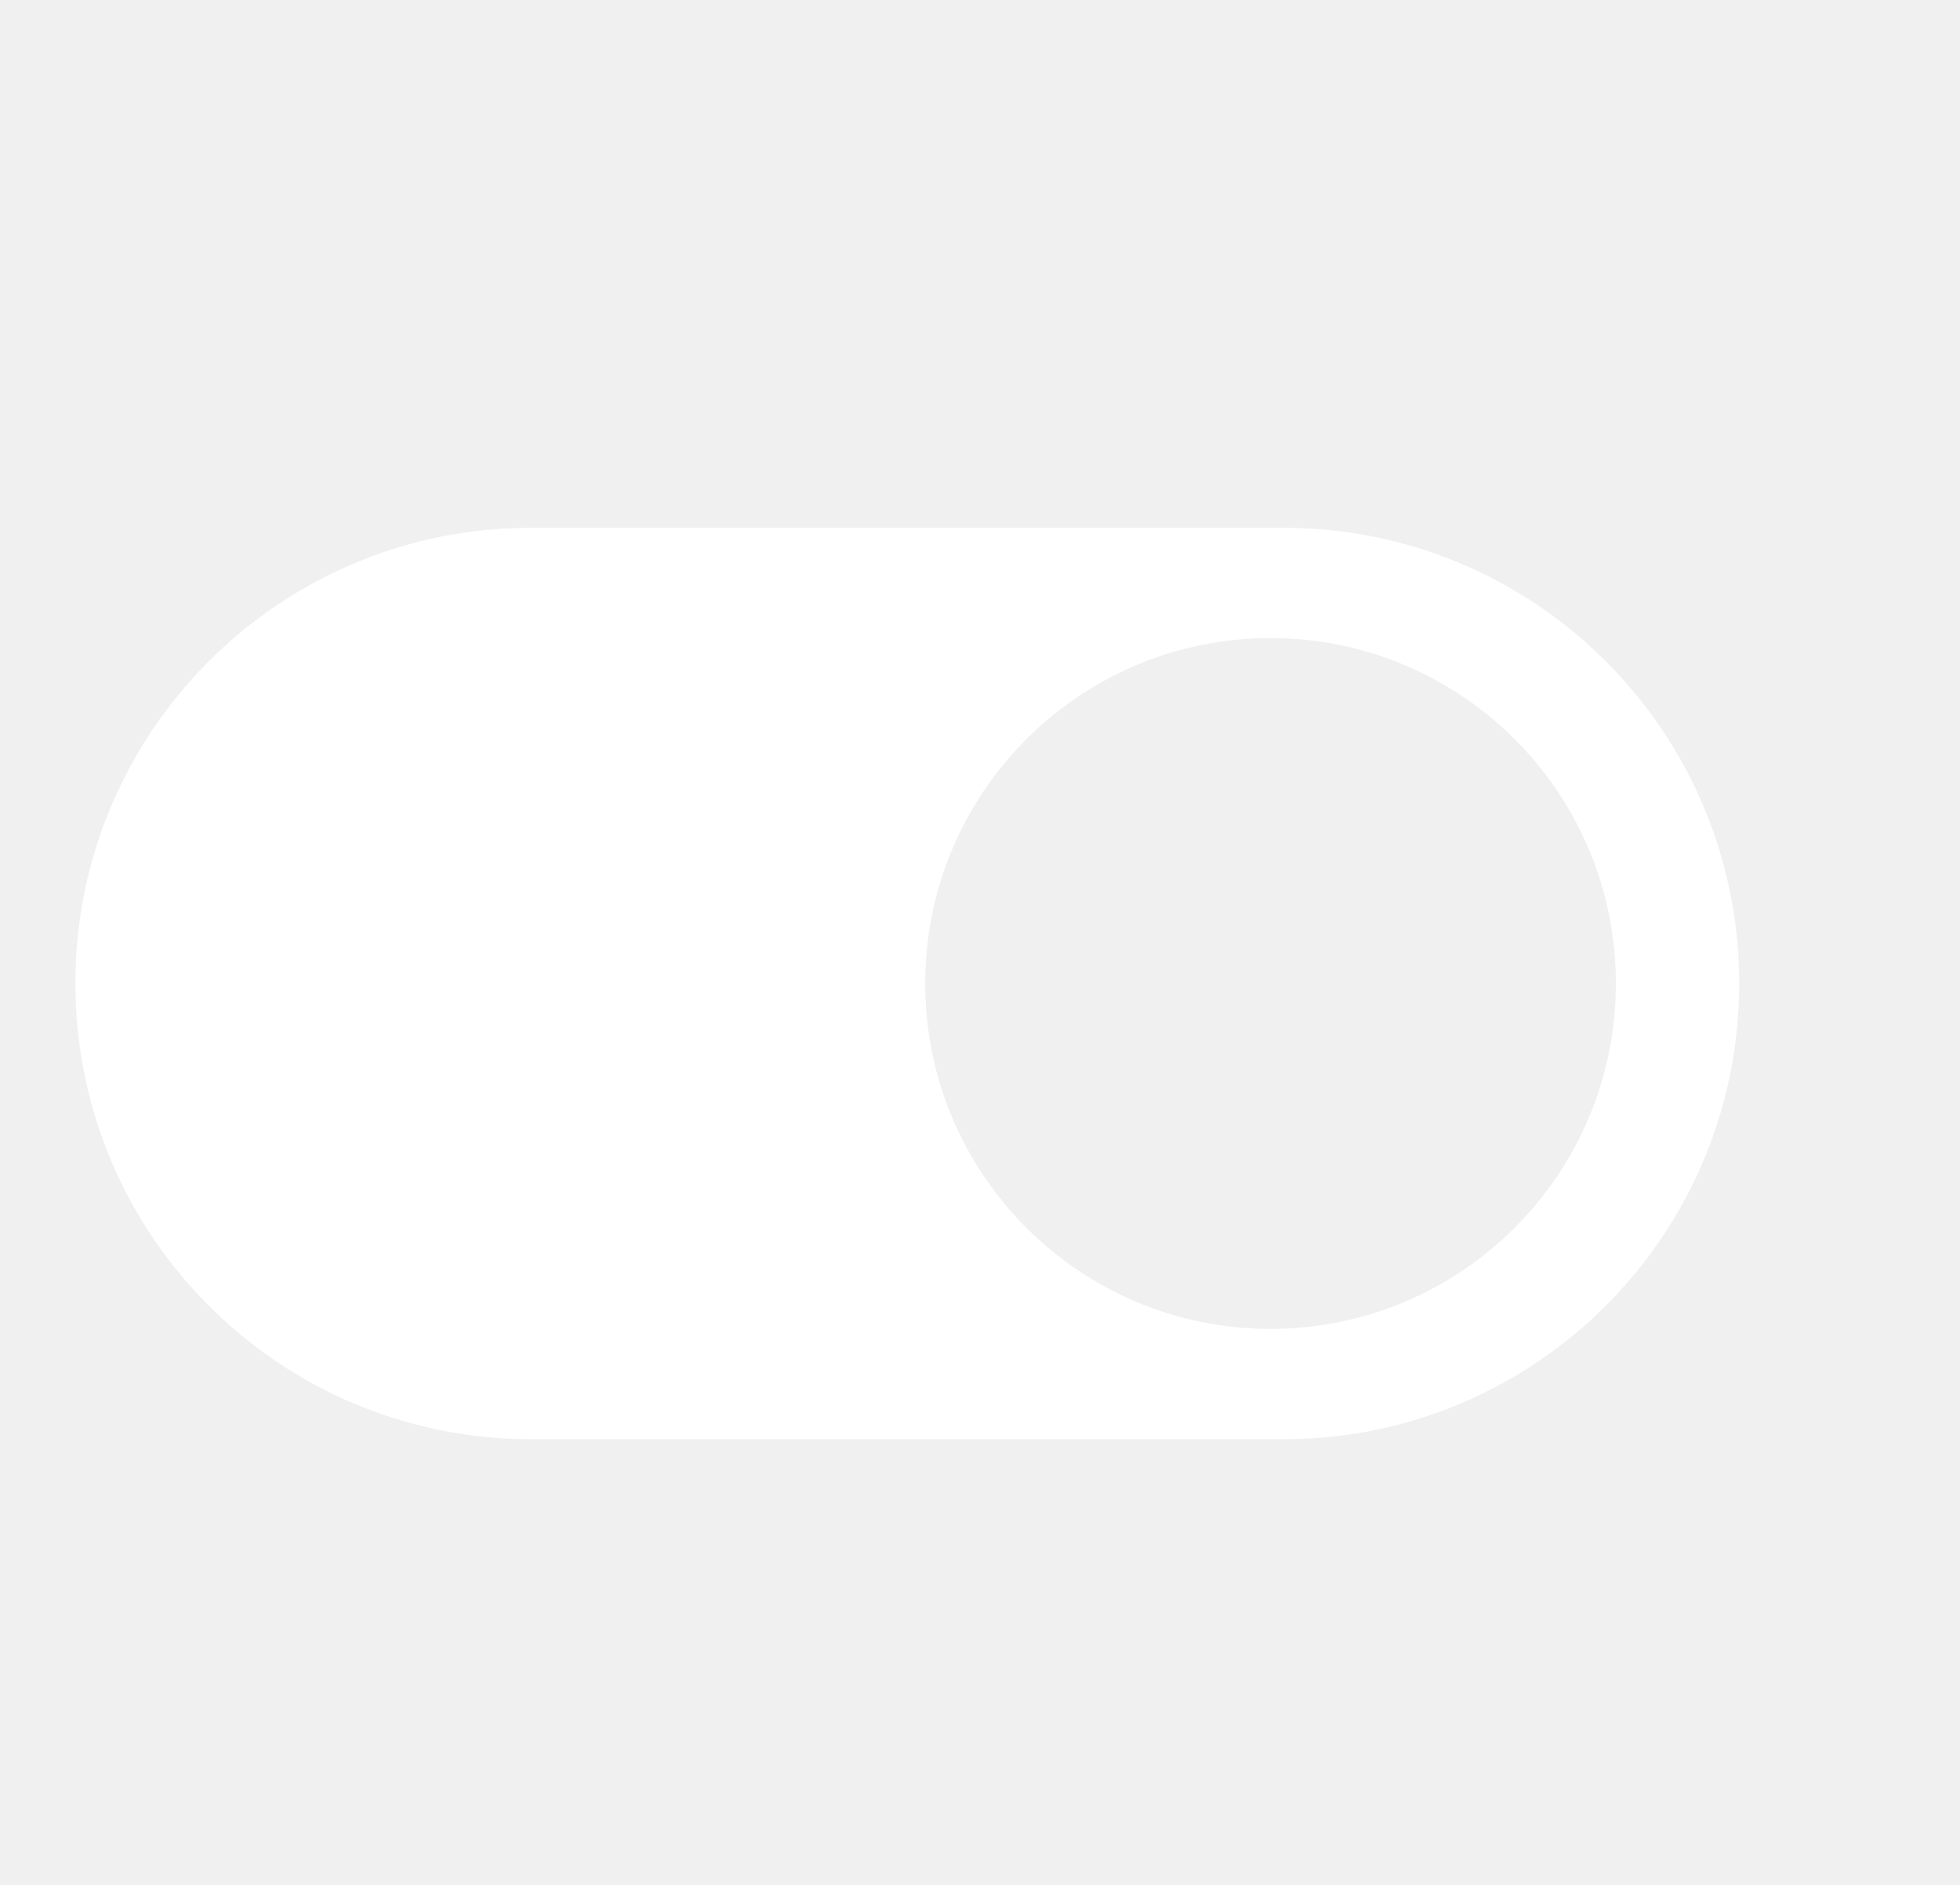
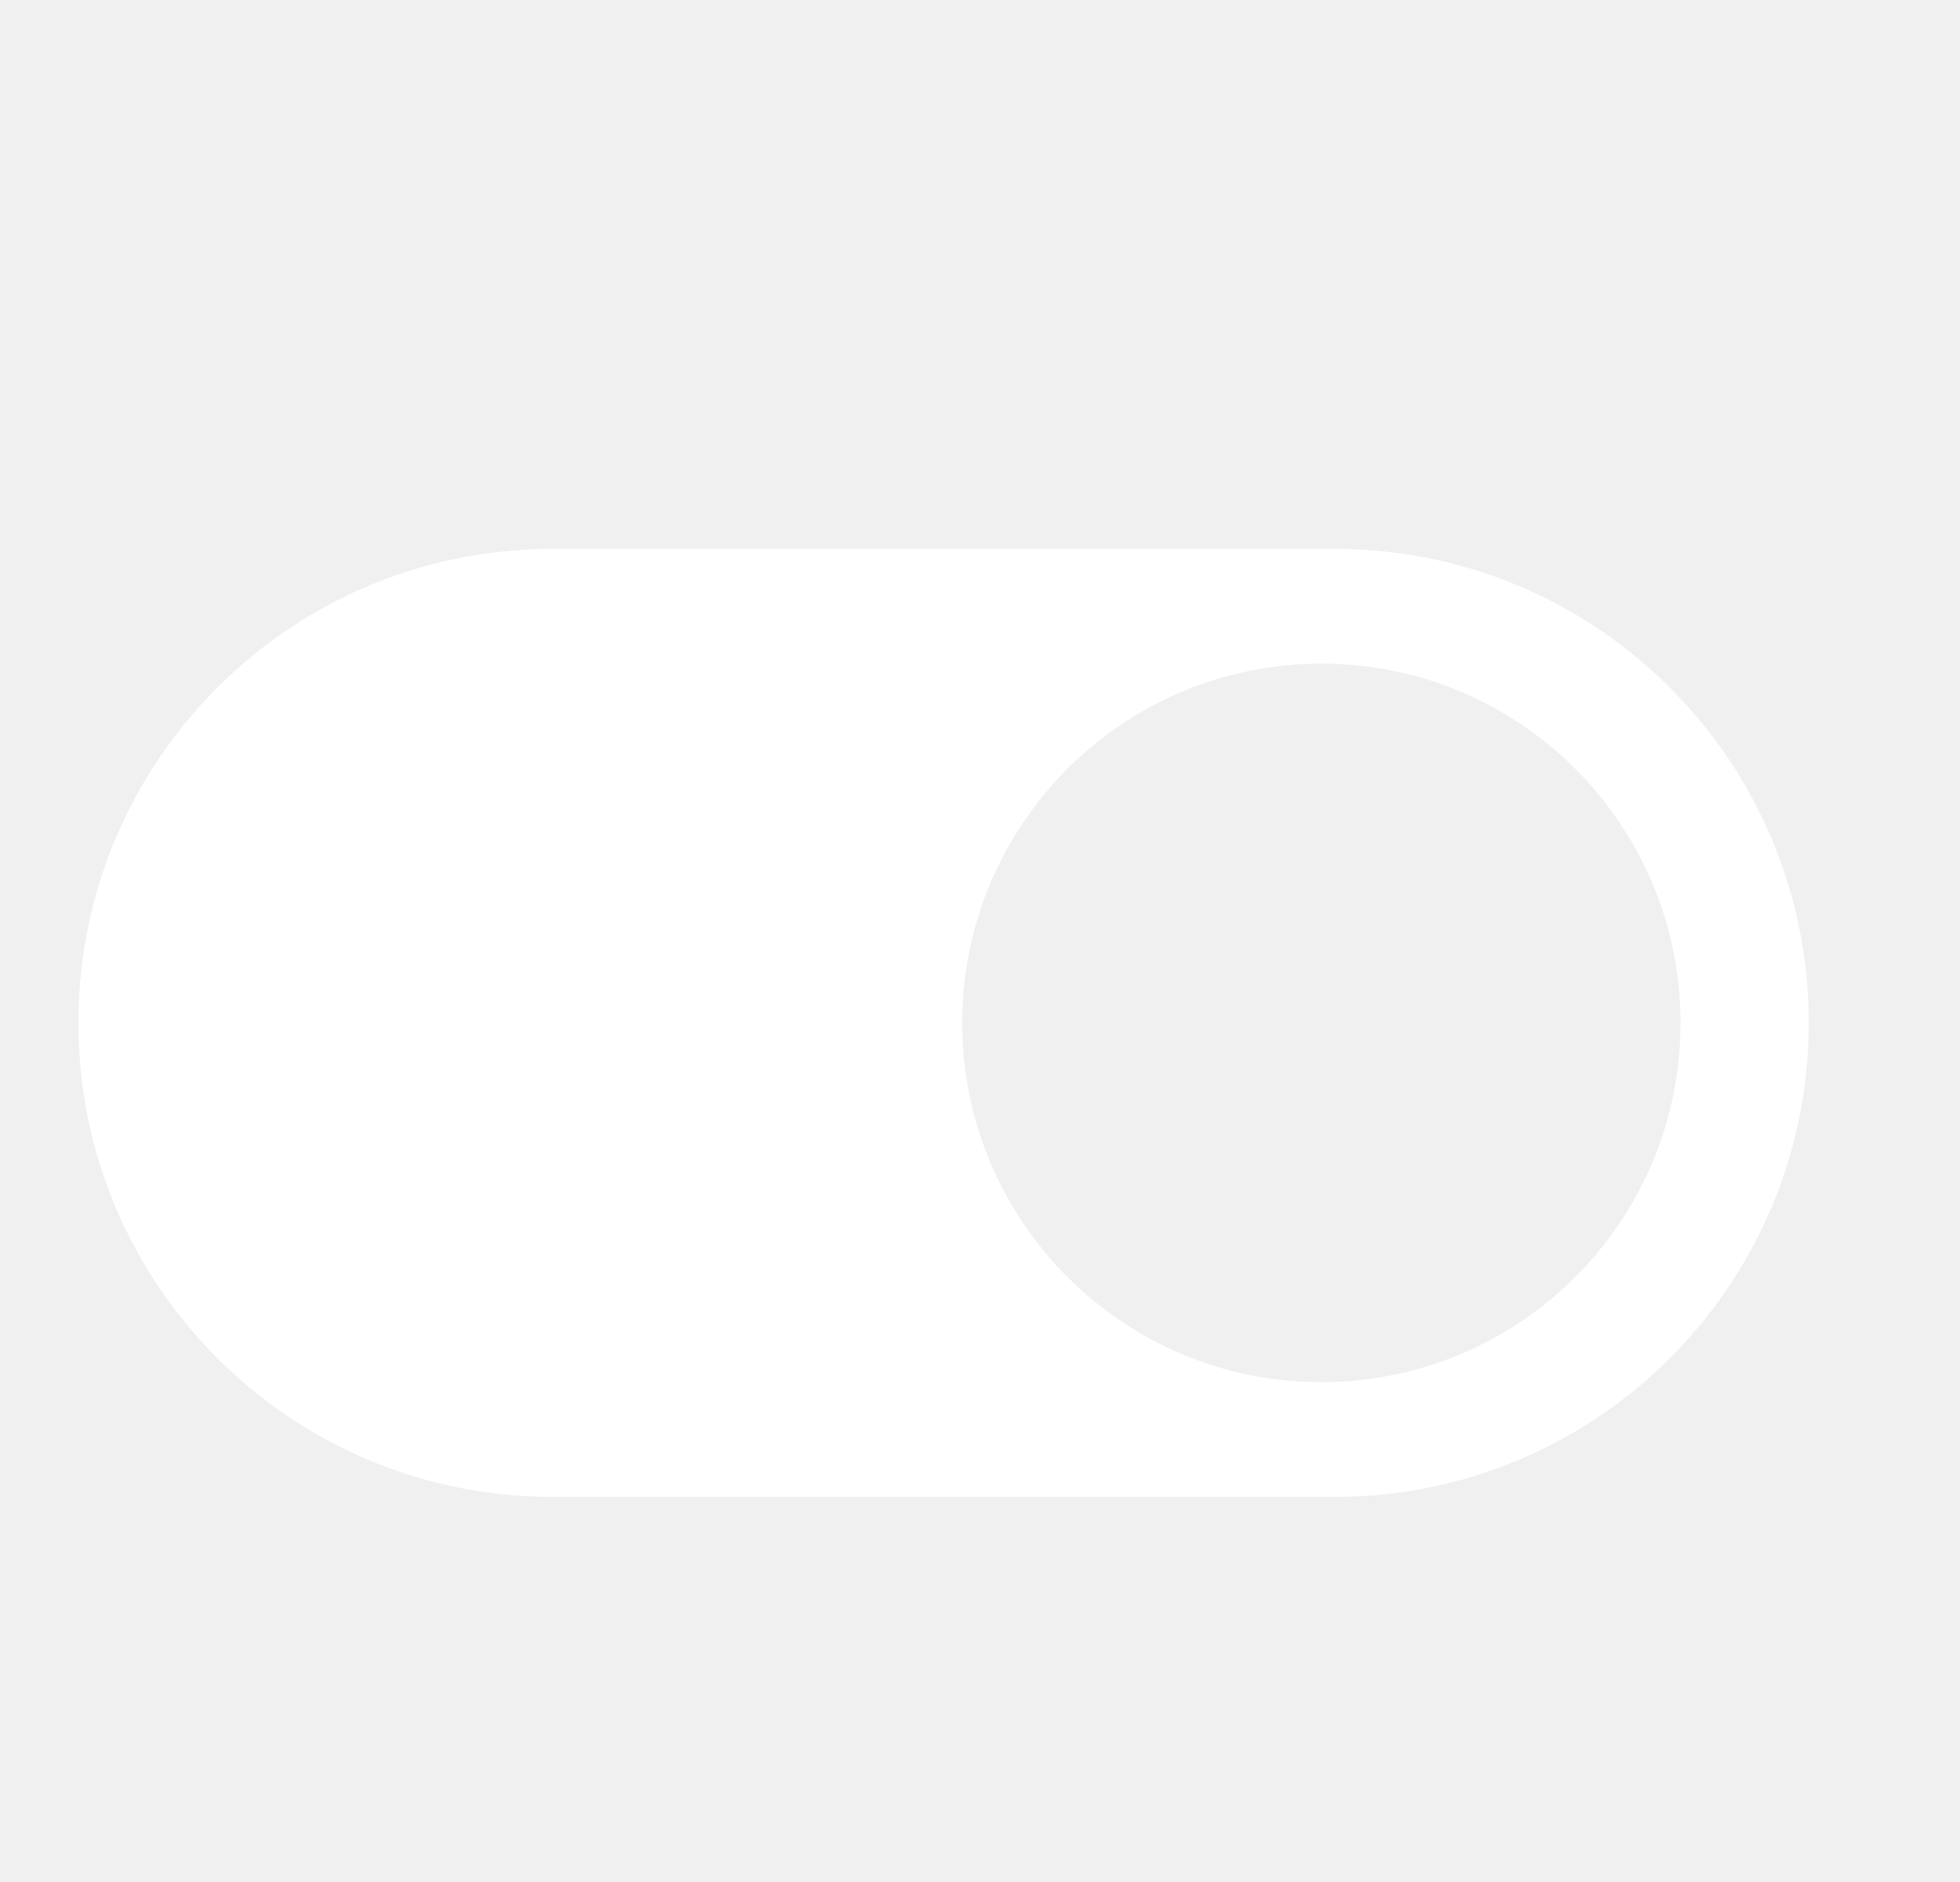
- <svg xmlns="http://www.w3.org/2000/svg" width="26" height="25" viewBox="0 0 26 25" fill="none">
+ <svg xmlns="http://www.w3.org/2000/svg" width="25" height="24" fill="none">
  <path fill-rule="evenodd" clip-rule="evenodd" d="M7.044 7C3.706 7 1 9.706 1 13.044C1 16.383 3.706 19.089 7.044 19.089H17.027C20.365 19.089 23.071 16.383 23.071 13.044C23.071 9.706 20.365 7 17.027 7H7.044ZM16.854 17.626C19.384 17.626 21.435 15.575 21.435 13.044C21.435 10.514 19.384 8.463 16.854 8.463C14.323 8.463 12.273 10.514 12.273 13.044C12.273 15.575 14.323 17.626 16.854 17.626Z" fill="white" />
</svg>
